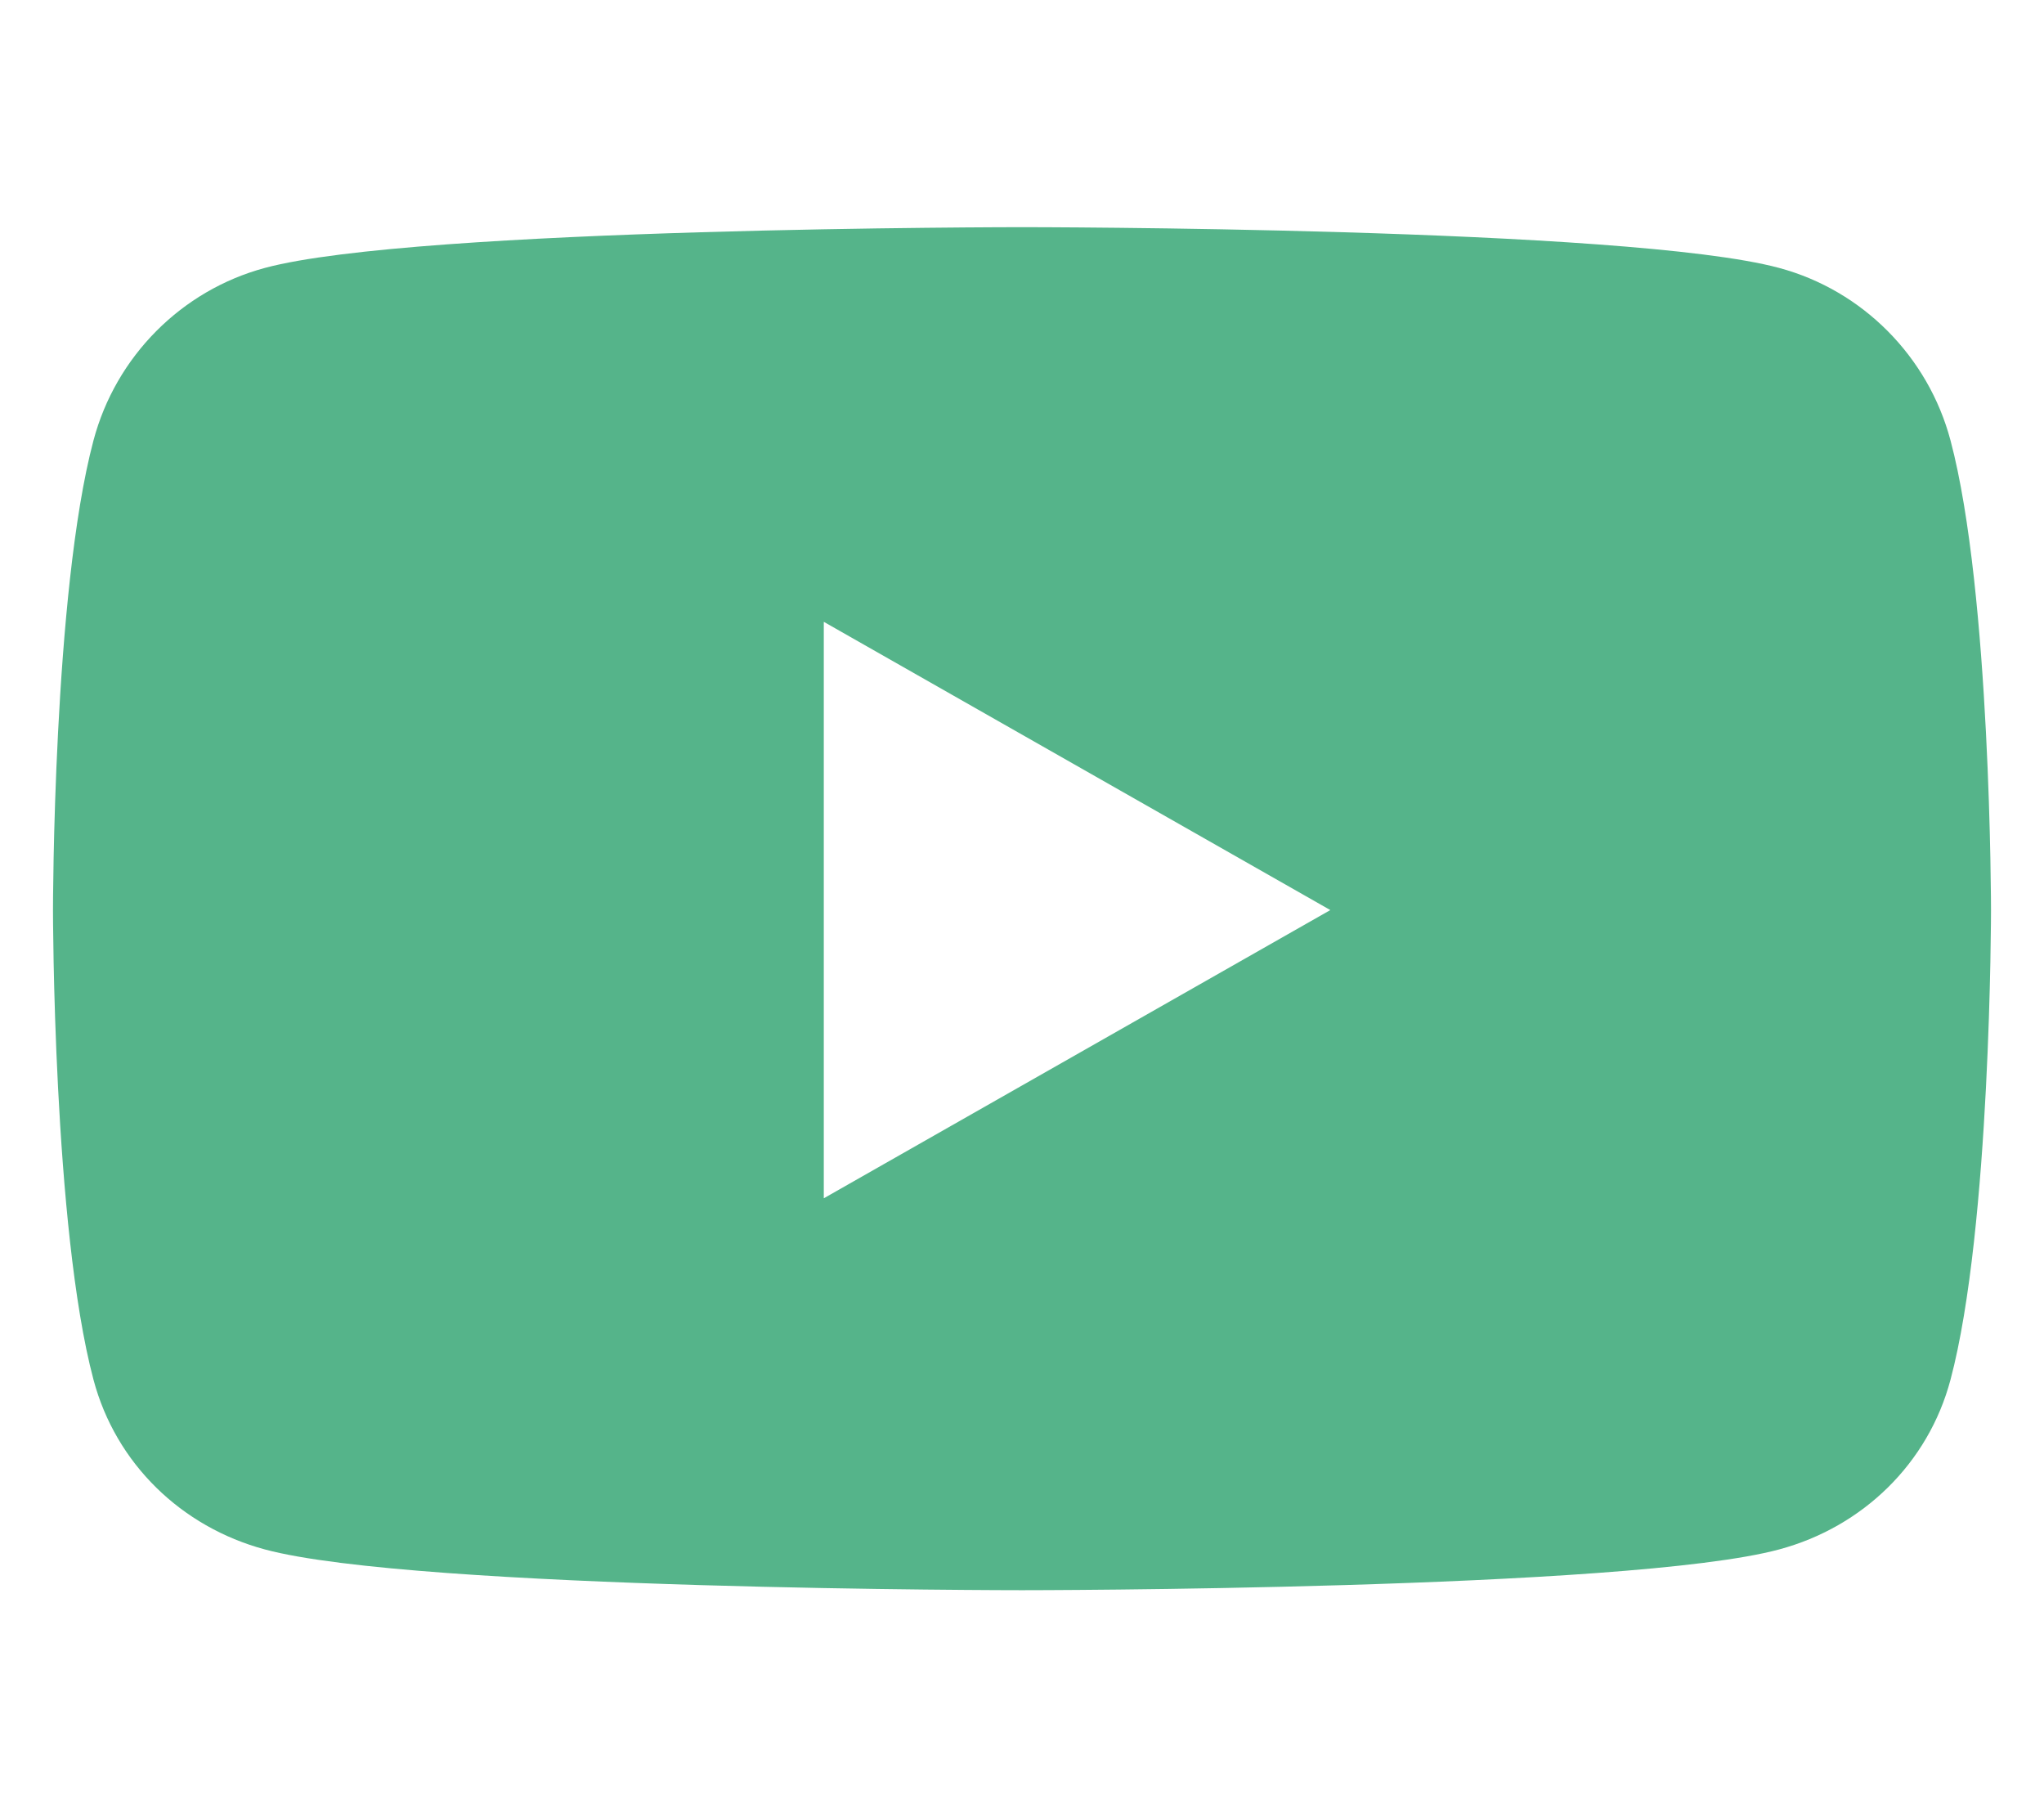
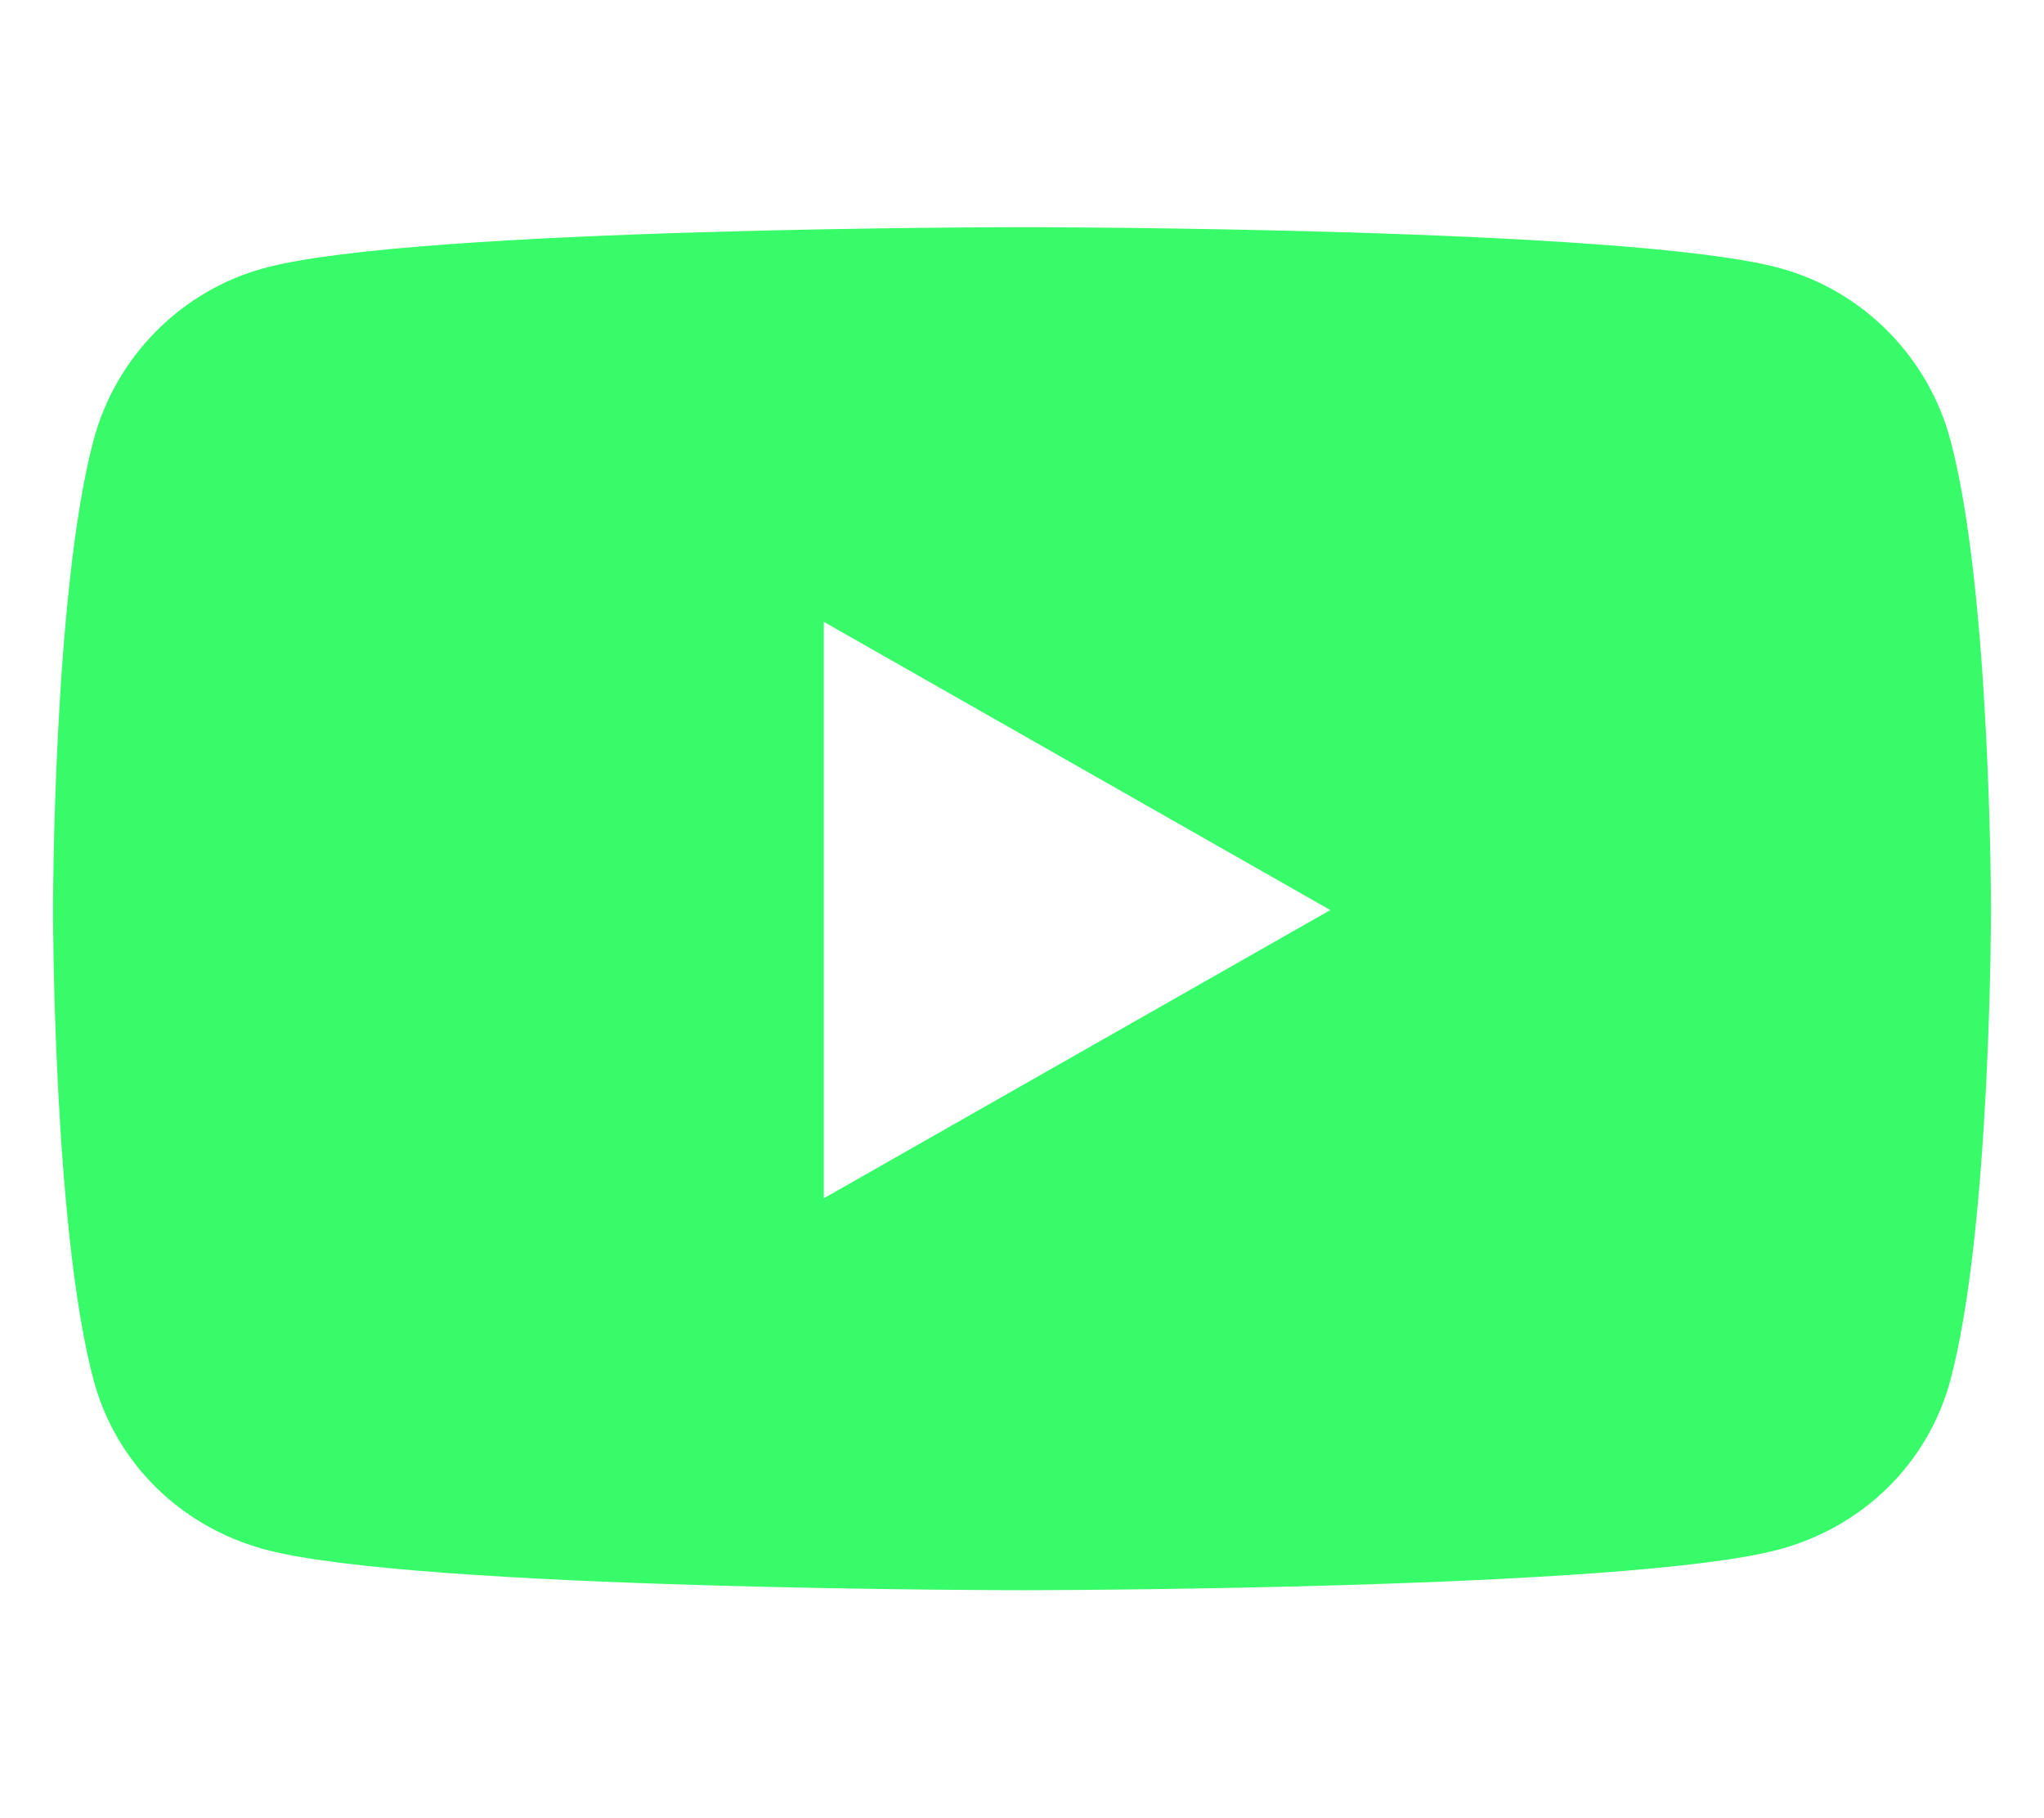
- <svg xmlns="http://www.w3.org/2000/svg" viewBox="0 0 576 512" fill="#55B48A">
+ <svg xmlns="http://www.w3.org/2000/svg" viewBox="0 0 576 512" fill="#37FB68">
  <path d="M549.655 124.083c-6.281-23.65-24.787-42.276-48.284-48.597C458.781 64 288 64 288 64S117.22 64 74.629 75.486c-23.497 6.322-42.003 24.947-48.284 48.597-11.412 42.867-11.412 132.305-11.412 132.305s0 89.438 11.412 132.305c6.281 23.65 24.787 41.5 48.284 47.821C117.22 448 288 448 288 448s170.78 0 213.371-11.486c23.497-6.321 42.003-24.171 48.284-47.821 11.412-42.867 11.412-132.305 11.412-132.305s0-89.438-11.412-132.305zm-317.51 213.508V175.185l142.739 81.205-142.739 81.201z" />
</svg>
